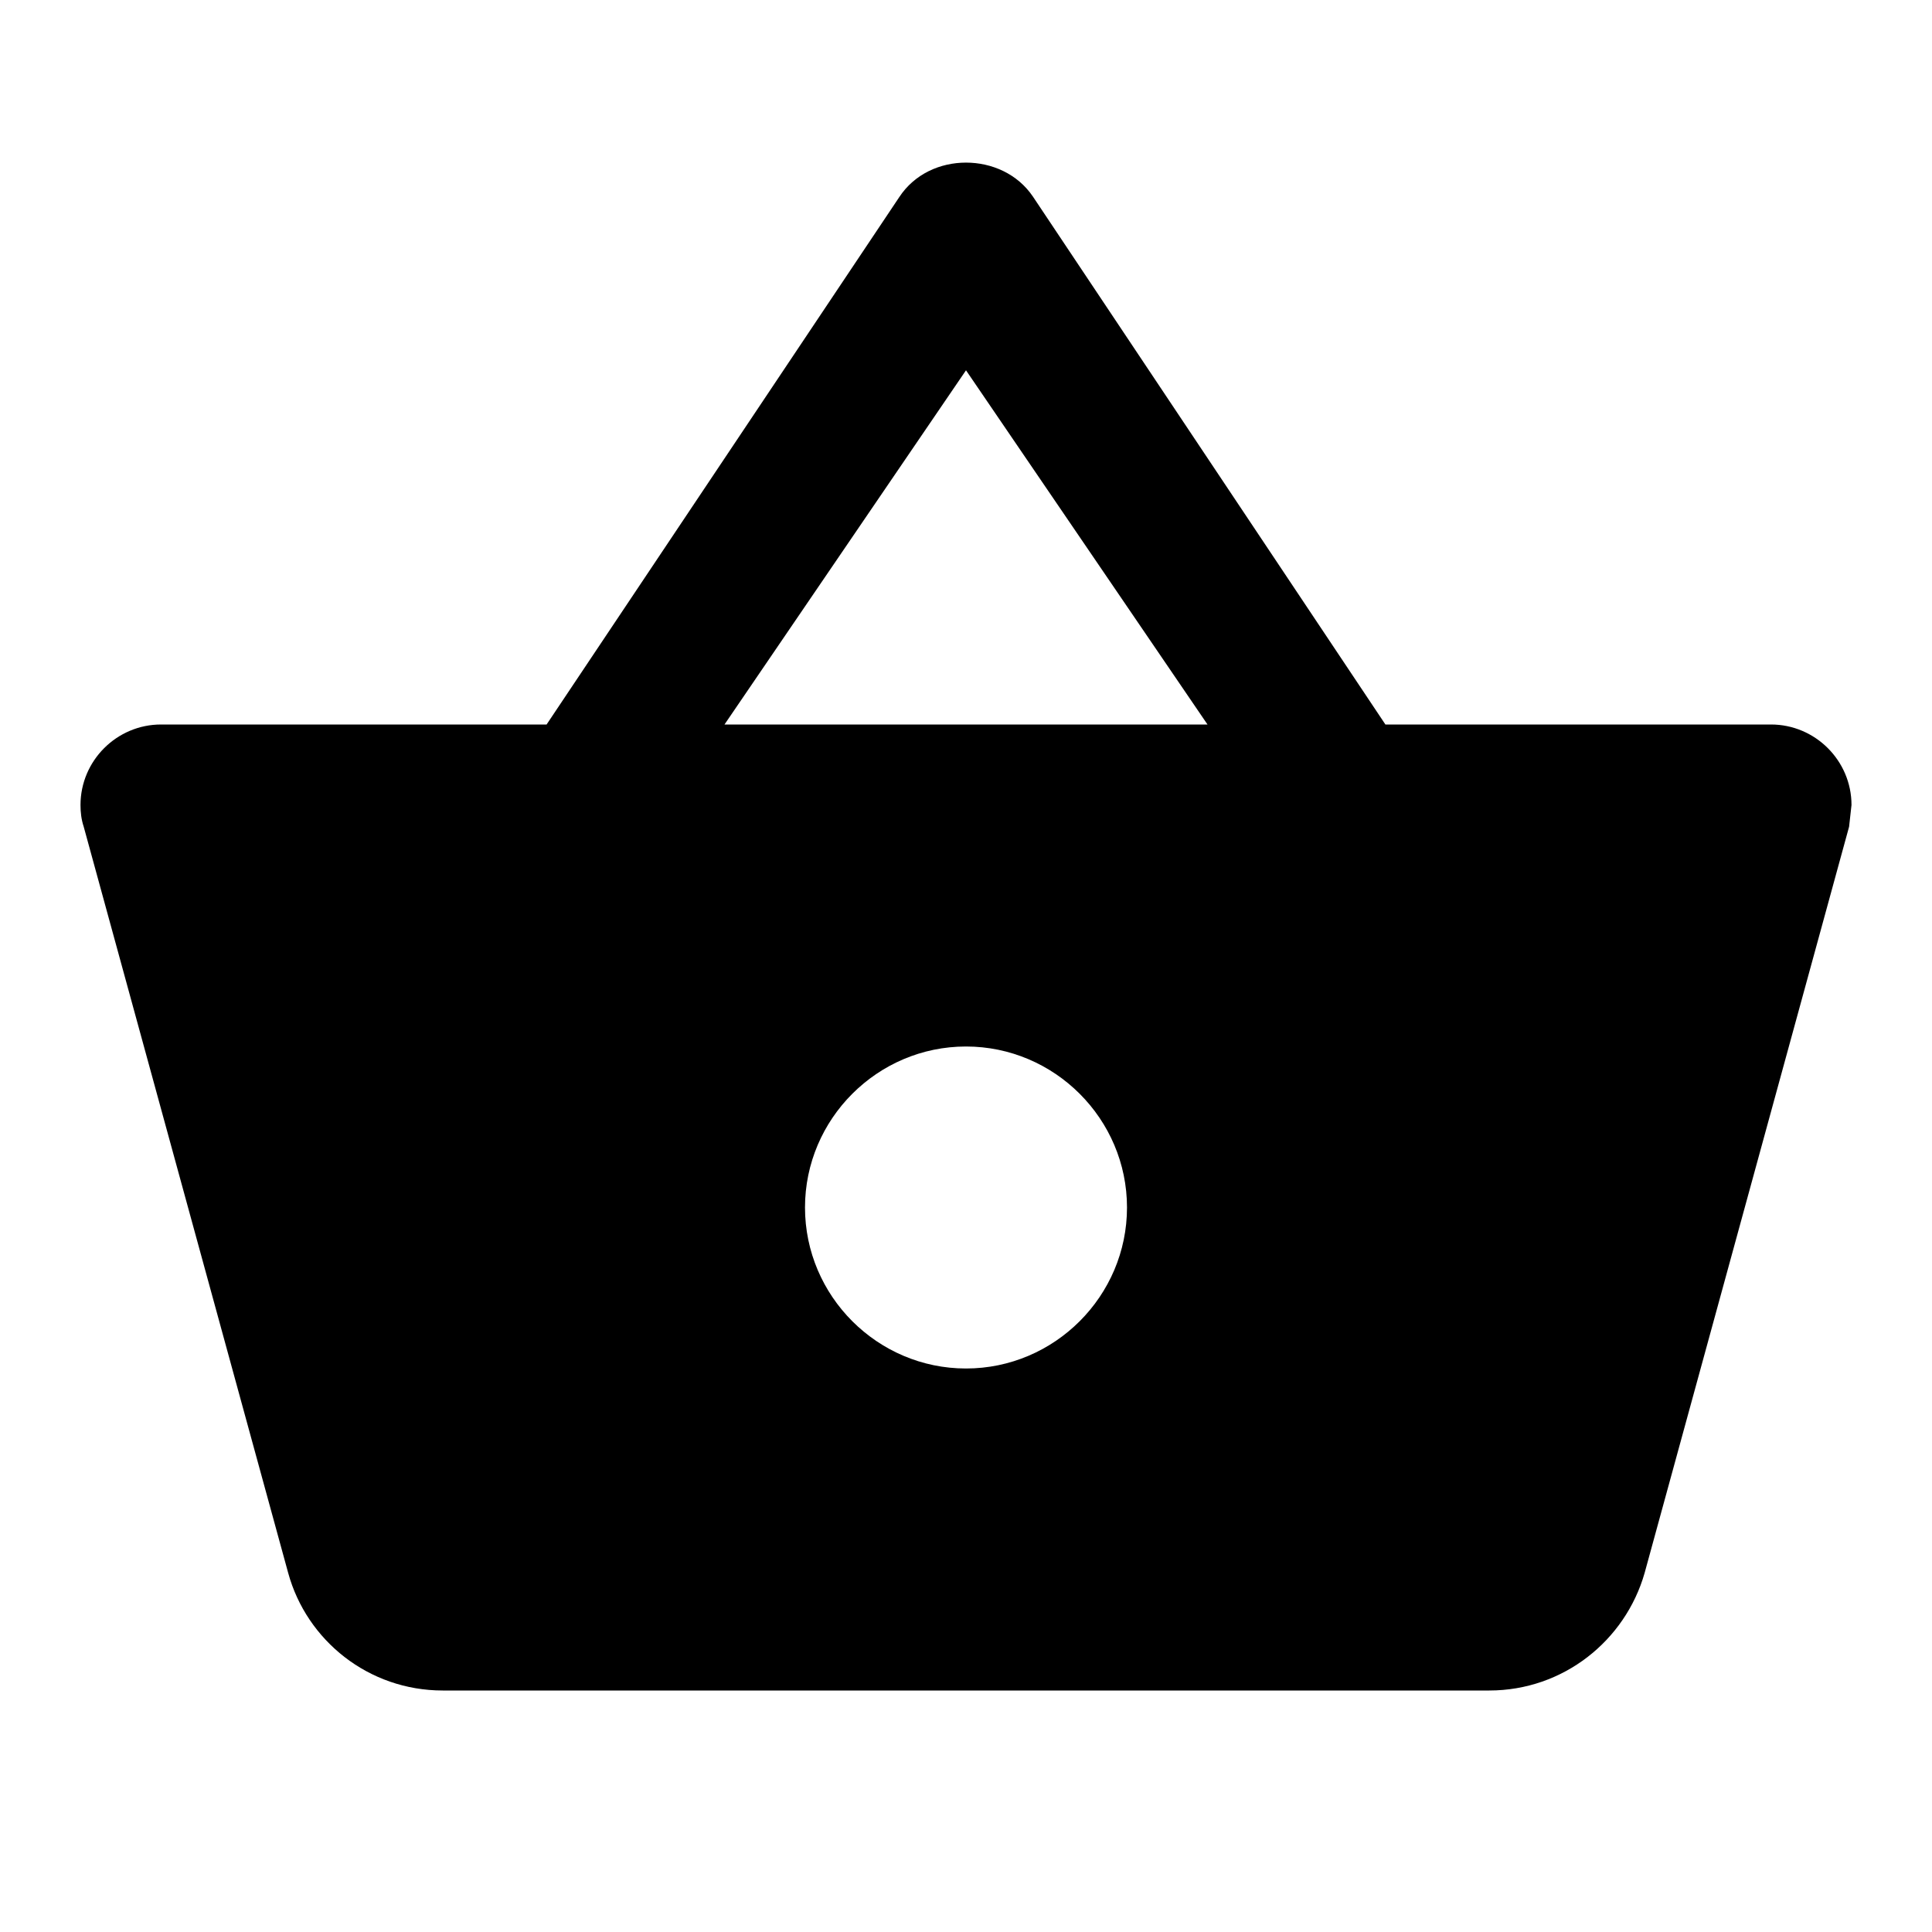
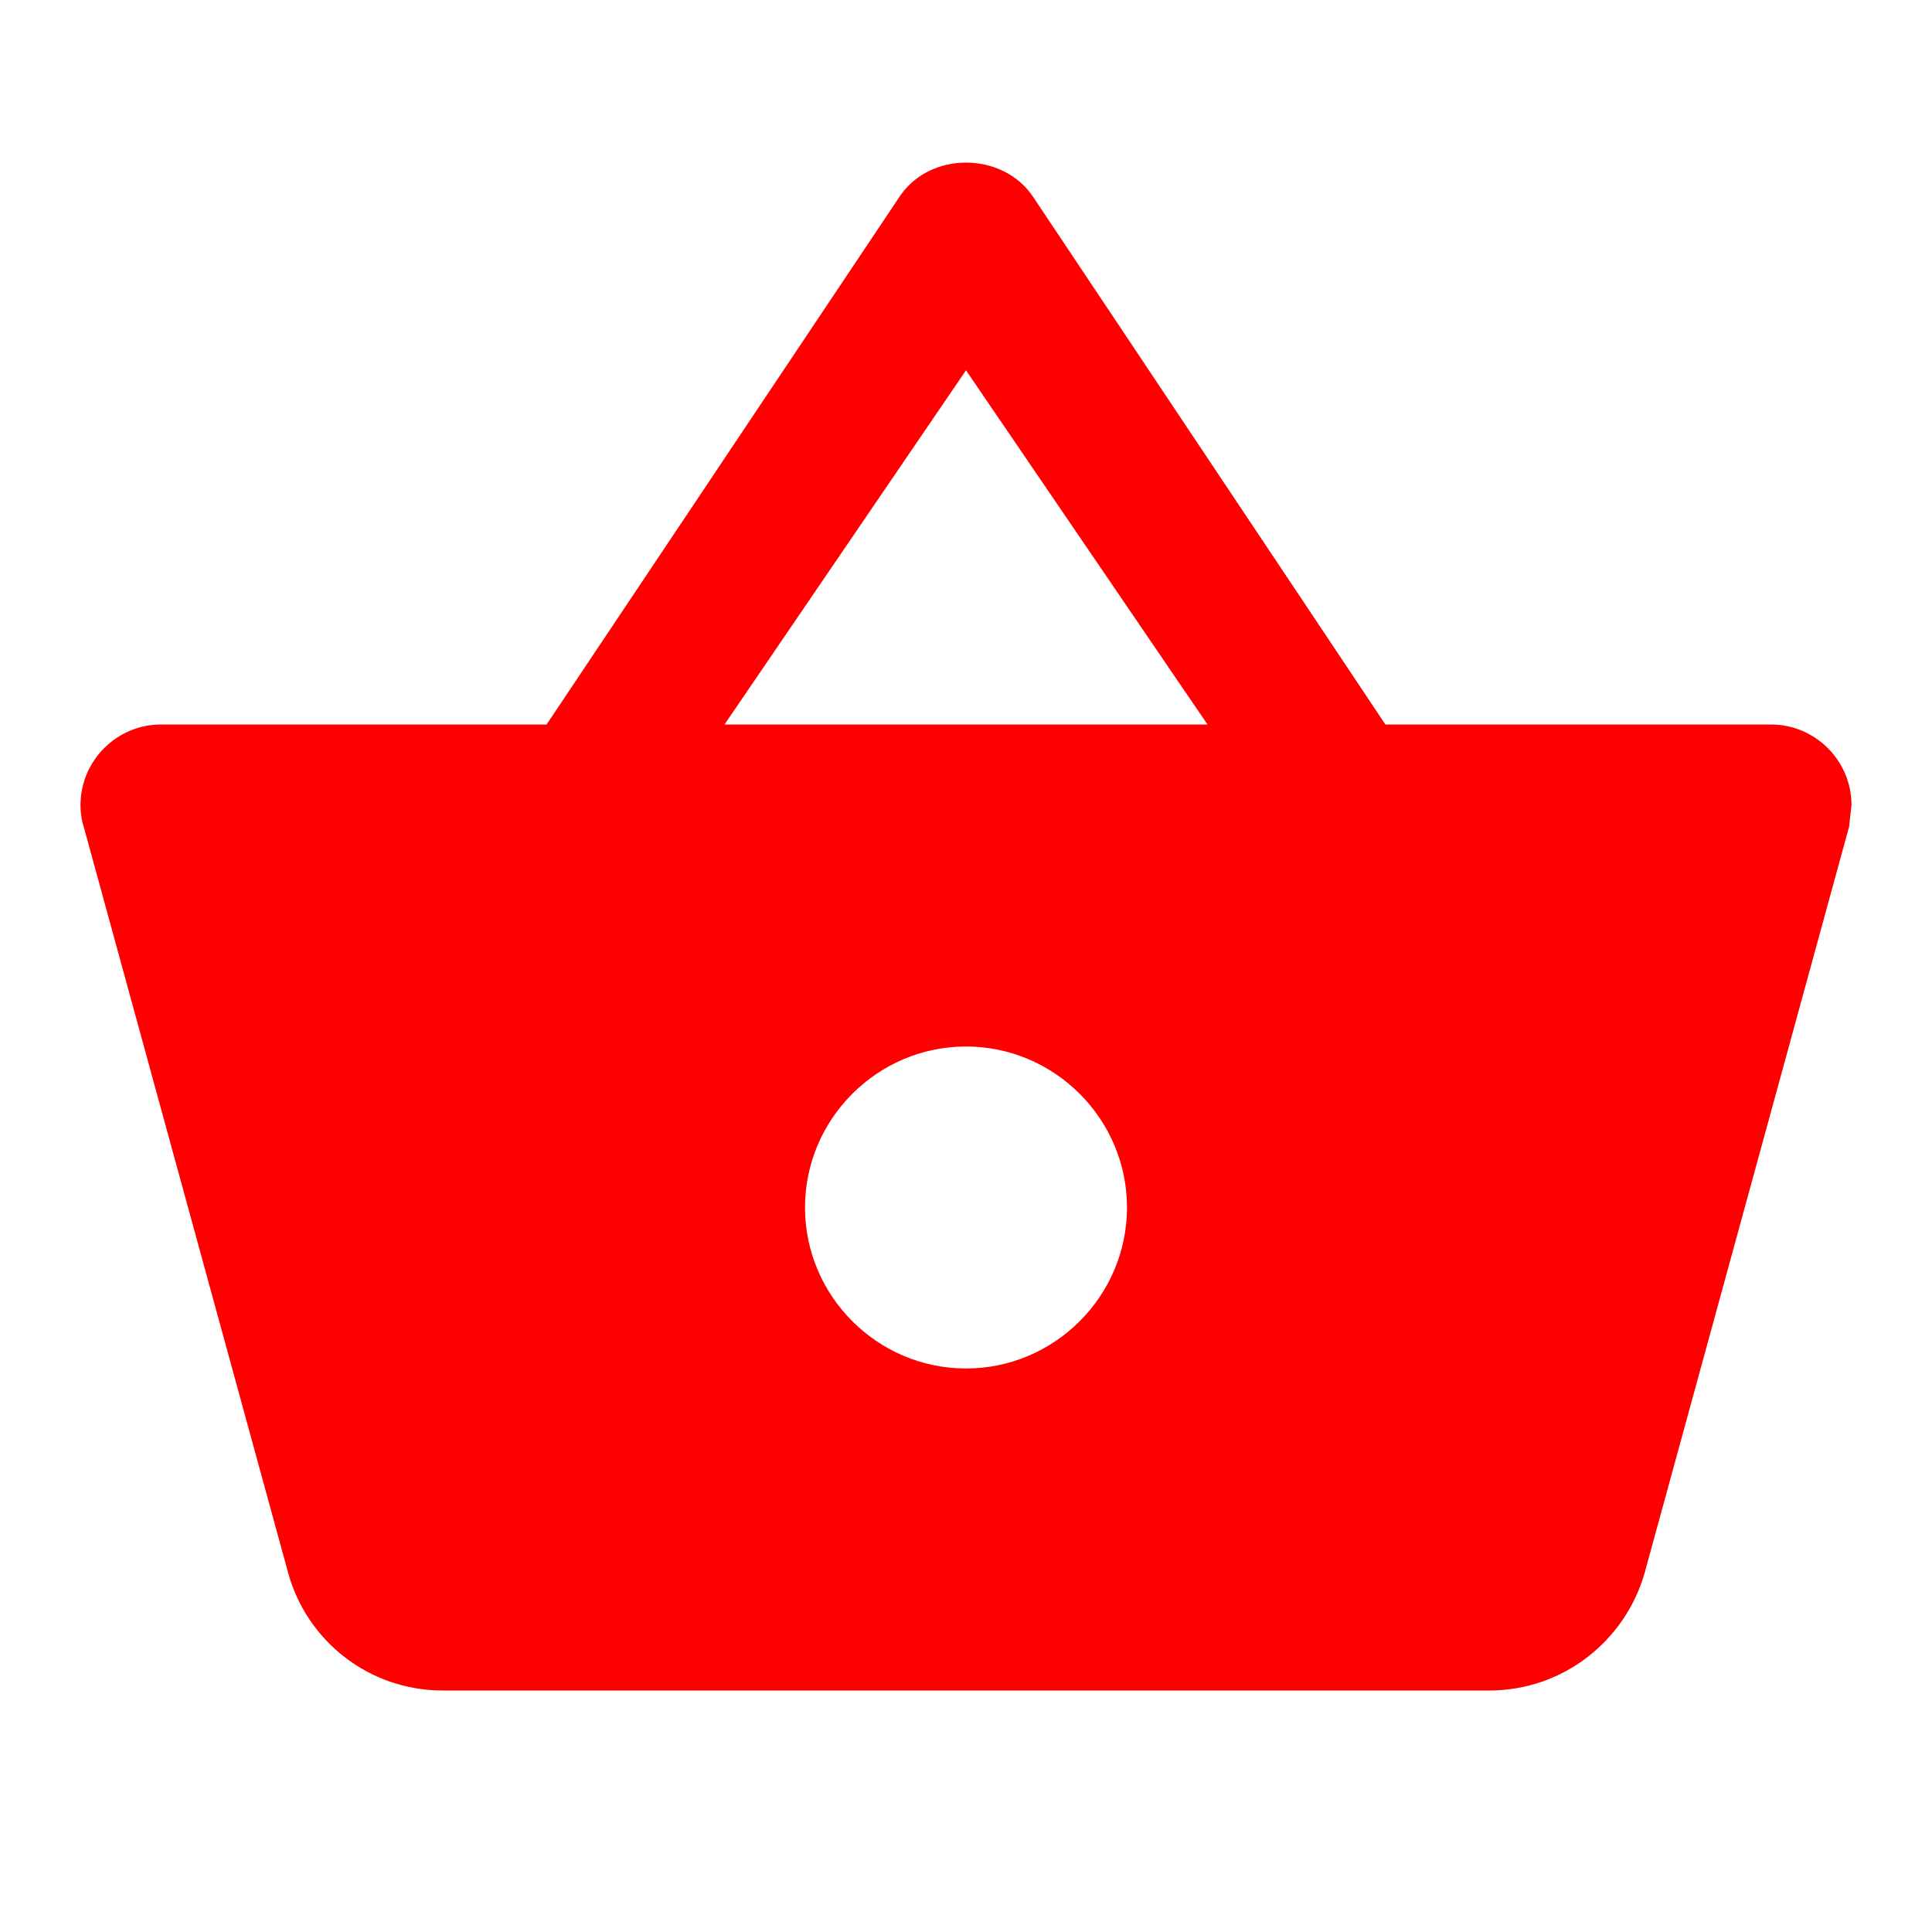
- <svg xmlns="http://www.w3.org/2000/svg" fill="#000000" height="24" viewBox="0 0 24 24" width="24">
+ <svg xmlns="http://www.w3.org/2000/svg" fill="#ff0000" height="24" viewBox="0 0 24 24" width="24">
  <path d="M0 0h24v24H0z" fill="none" />
  <path d="M17.21 9l-4.38-6.56c-.19-.28-.51-.42-.83-.42-.32 0-.64.14-.83.43L6.79 9H2c-.55 0-1 .45-1 1 0 .09.01.18.04.27l2.54 9.27c.23.84 1 1.46 1.92 1.46h13c.92 0 1.69-.62 1.93-1.46l2.54-9.27L23 10c0-.55-.45-1-1-1h-4.79zM9 9l3-4.4L15 9H9zm3 8c-1.1 0-2-.9-2-2s.9-2 2-2 2 .9 2 2-.9 2-2 2z" />
</svg>
